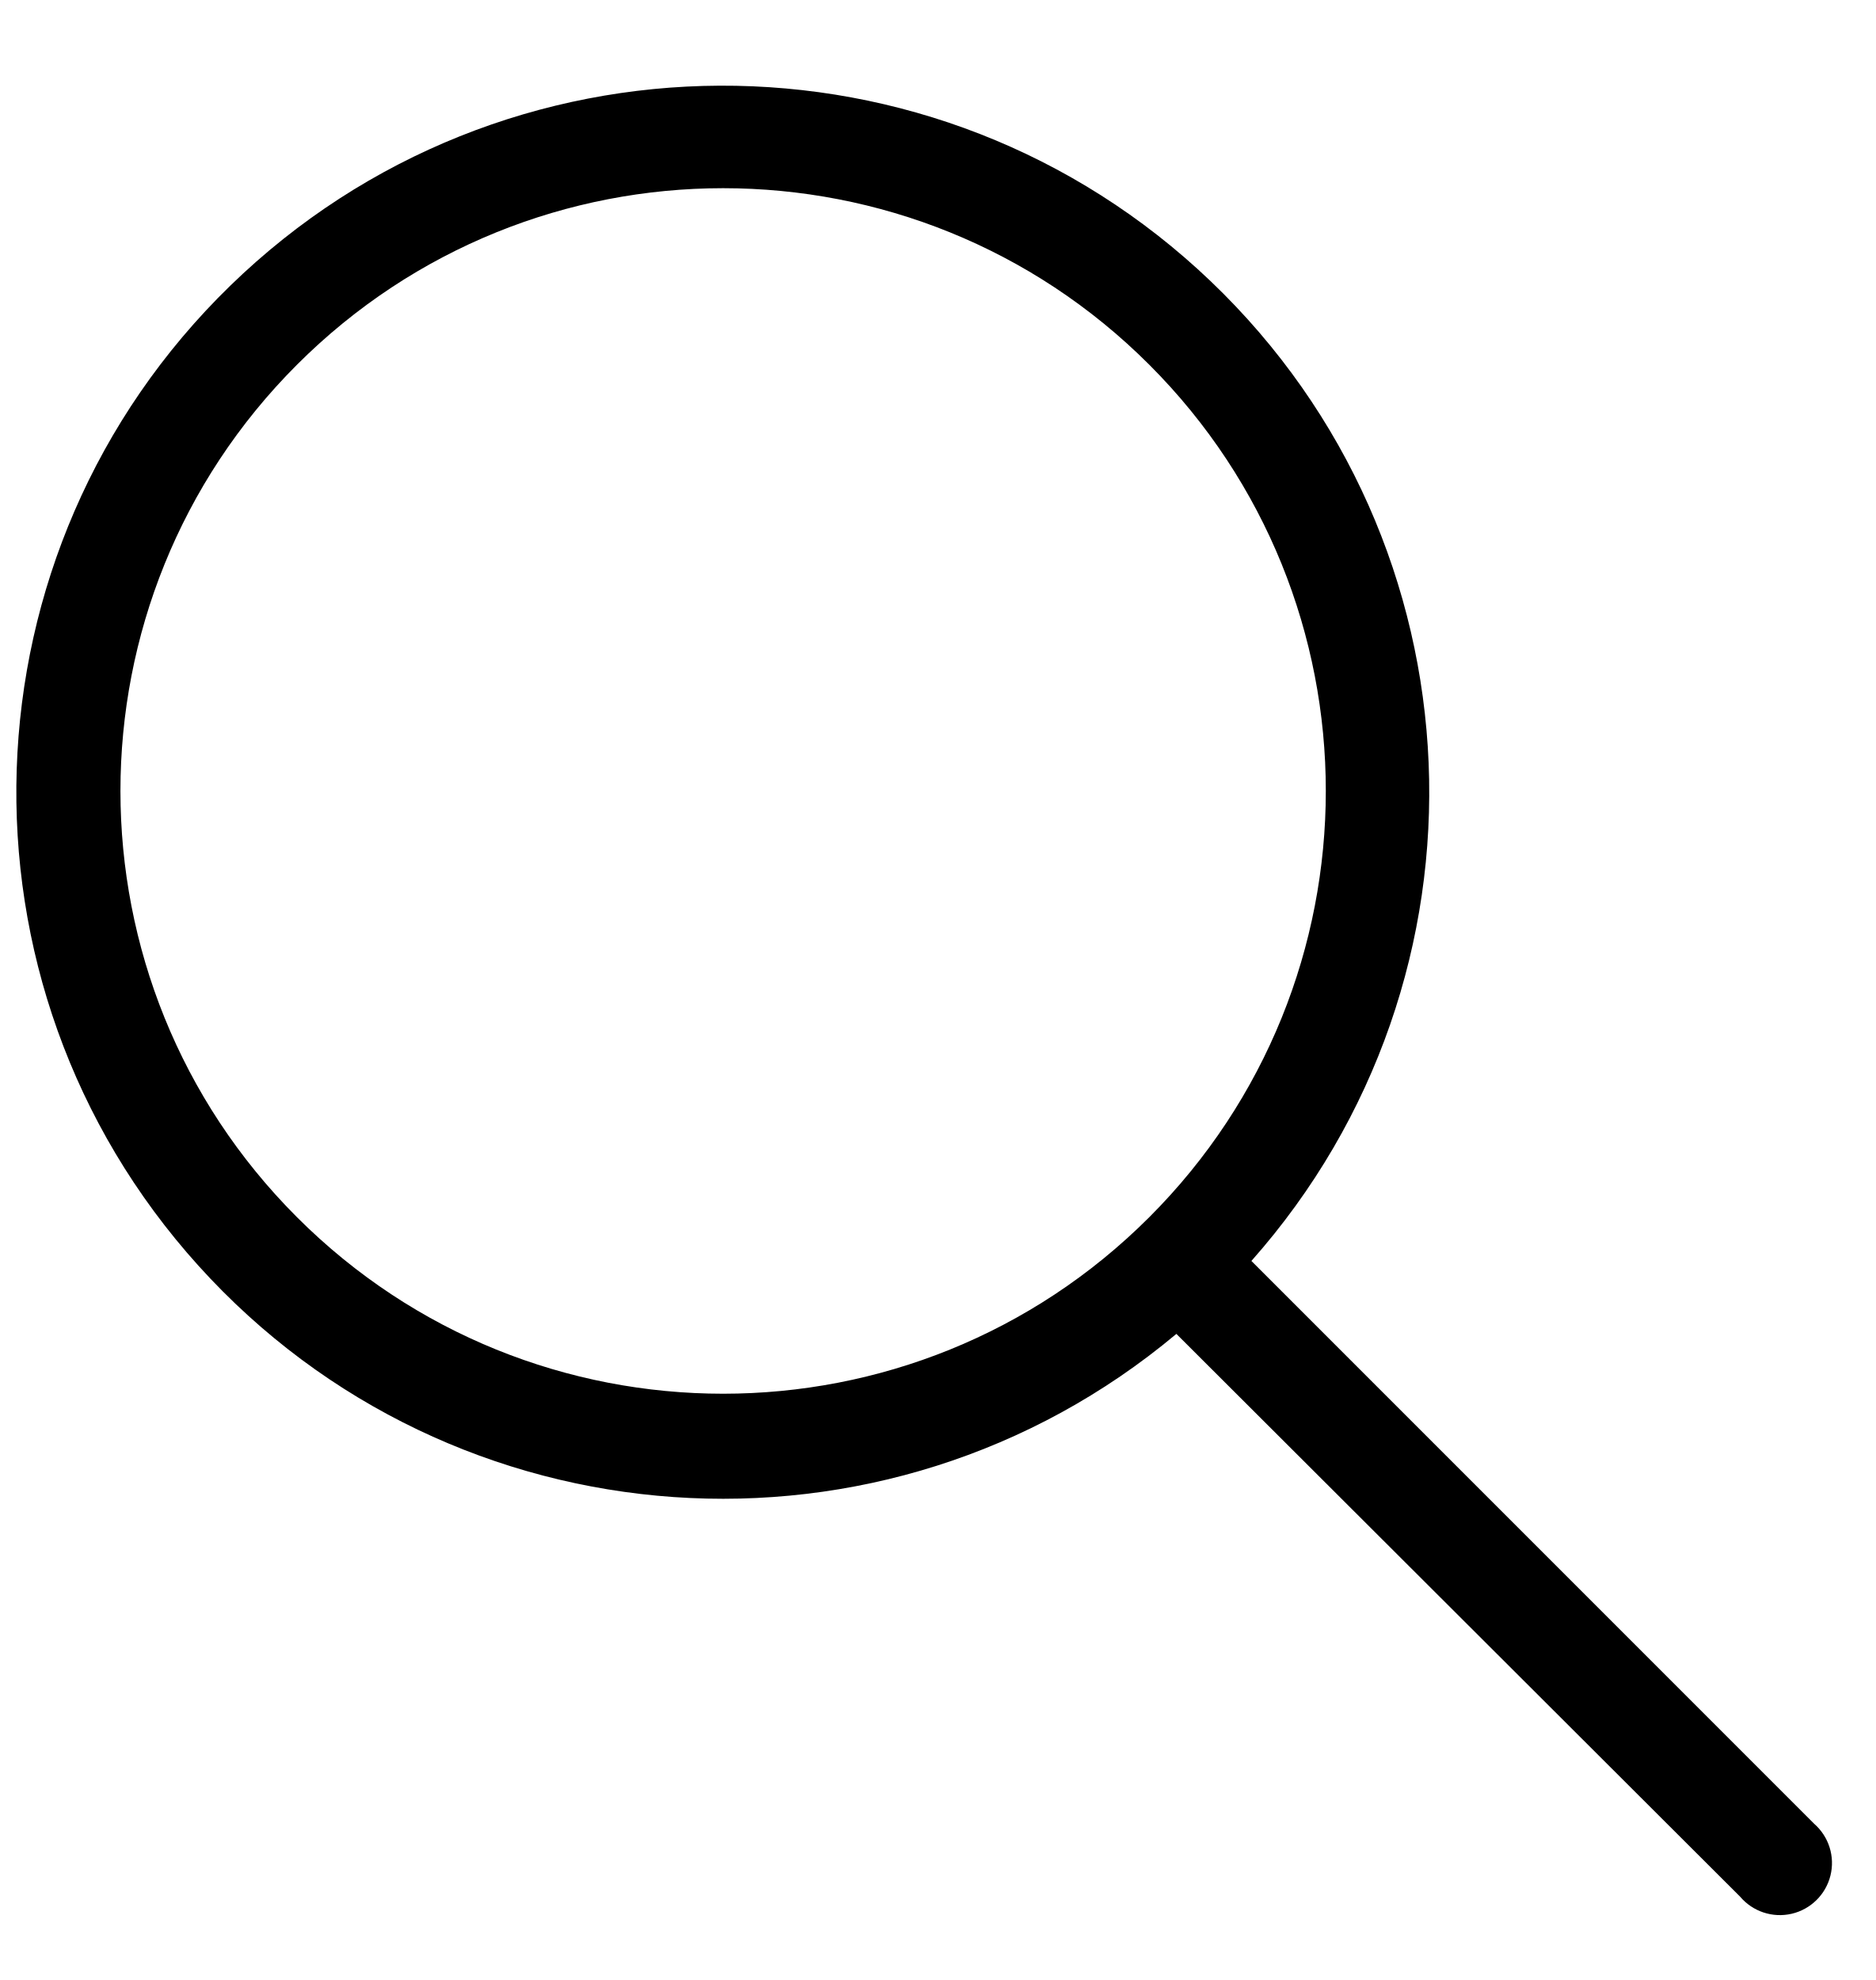
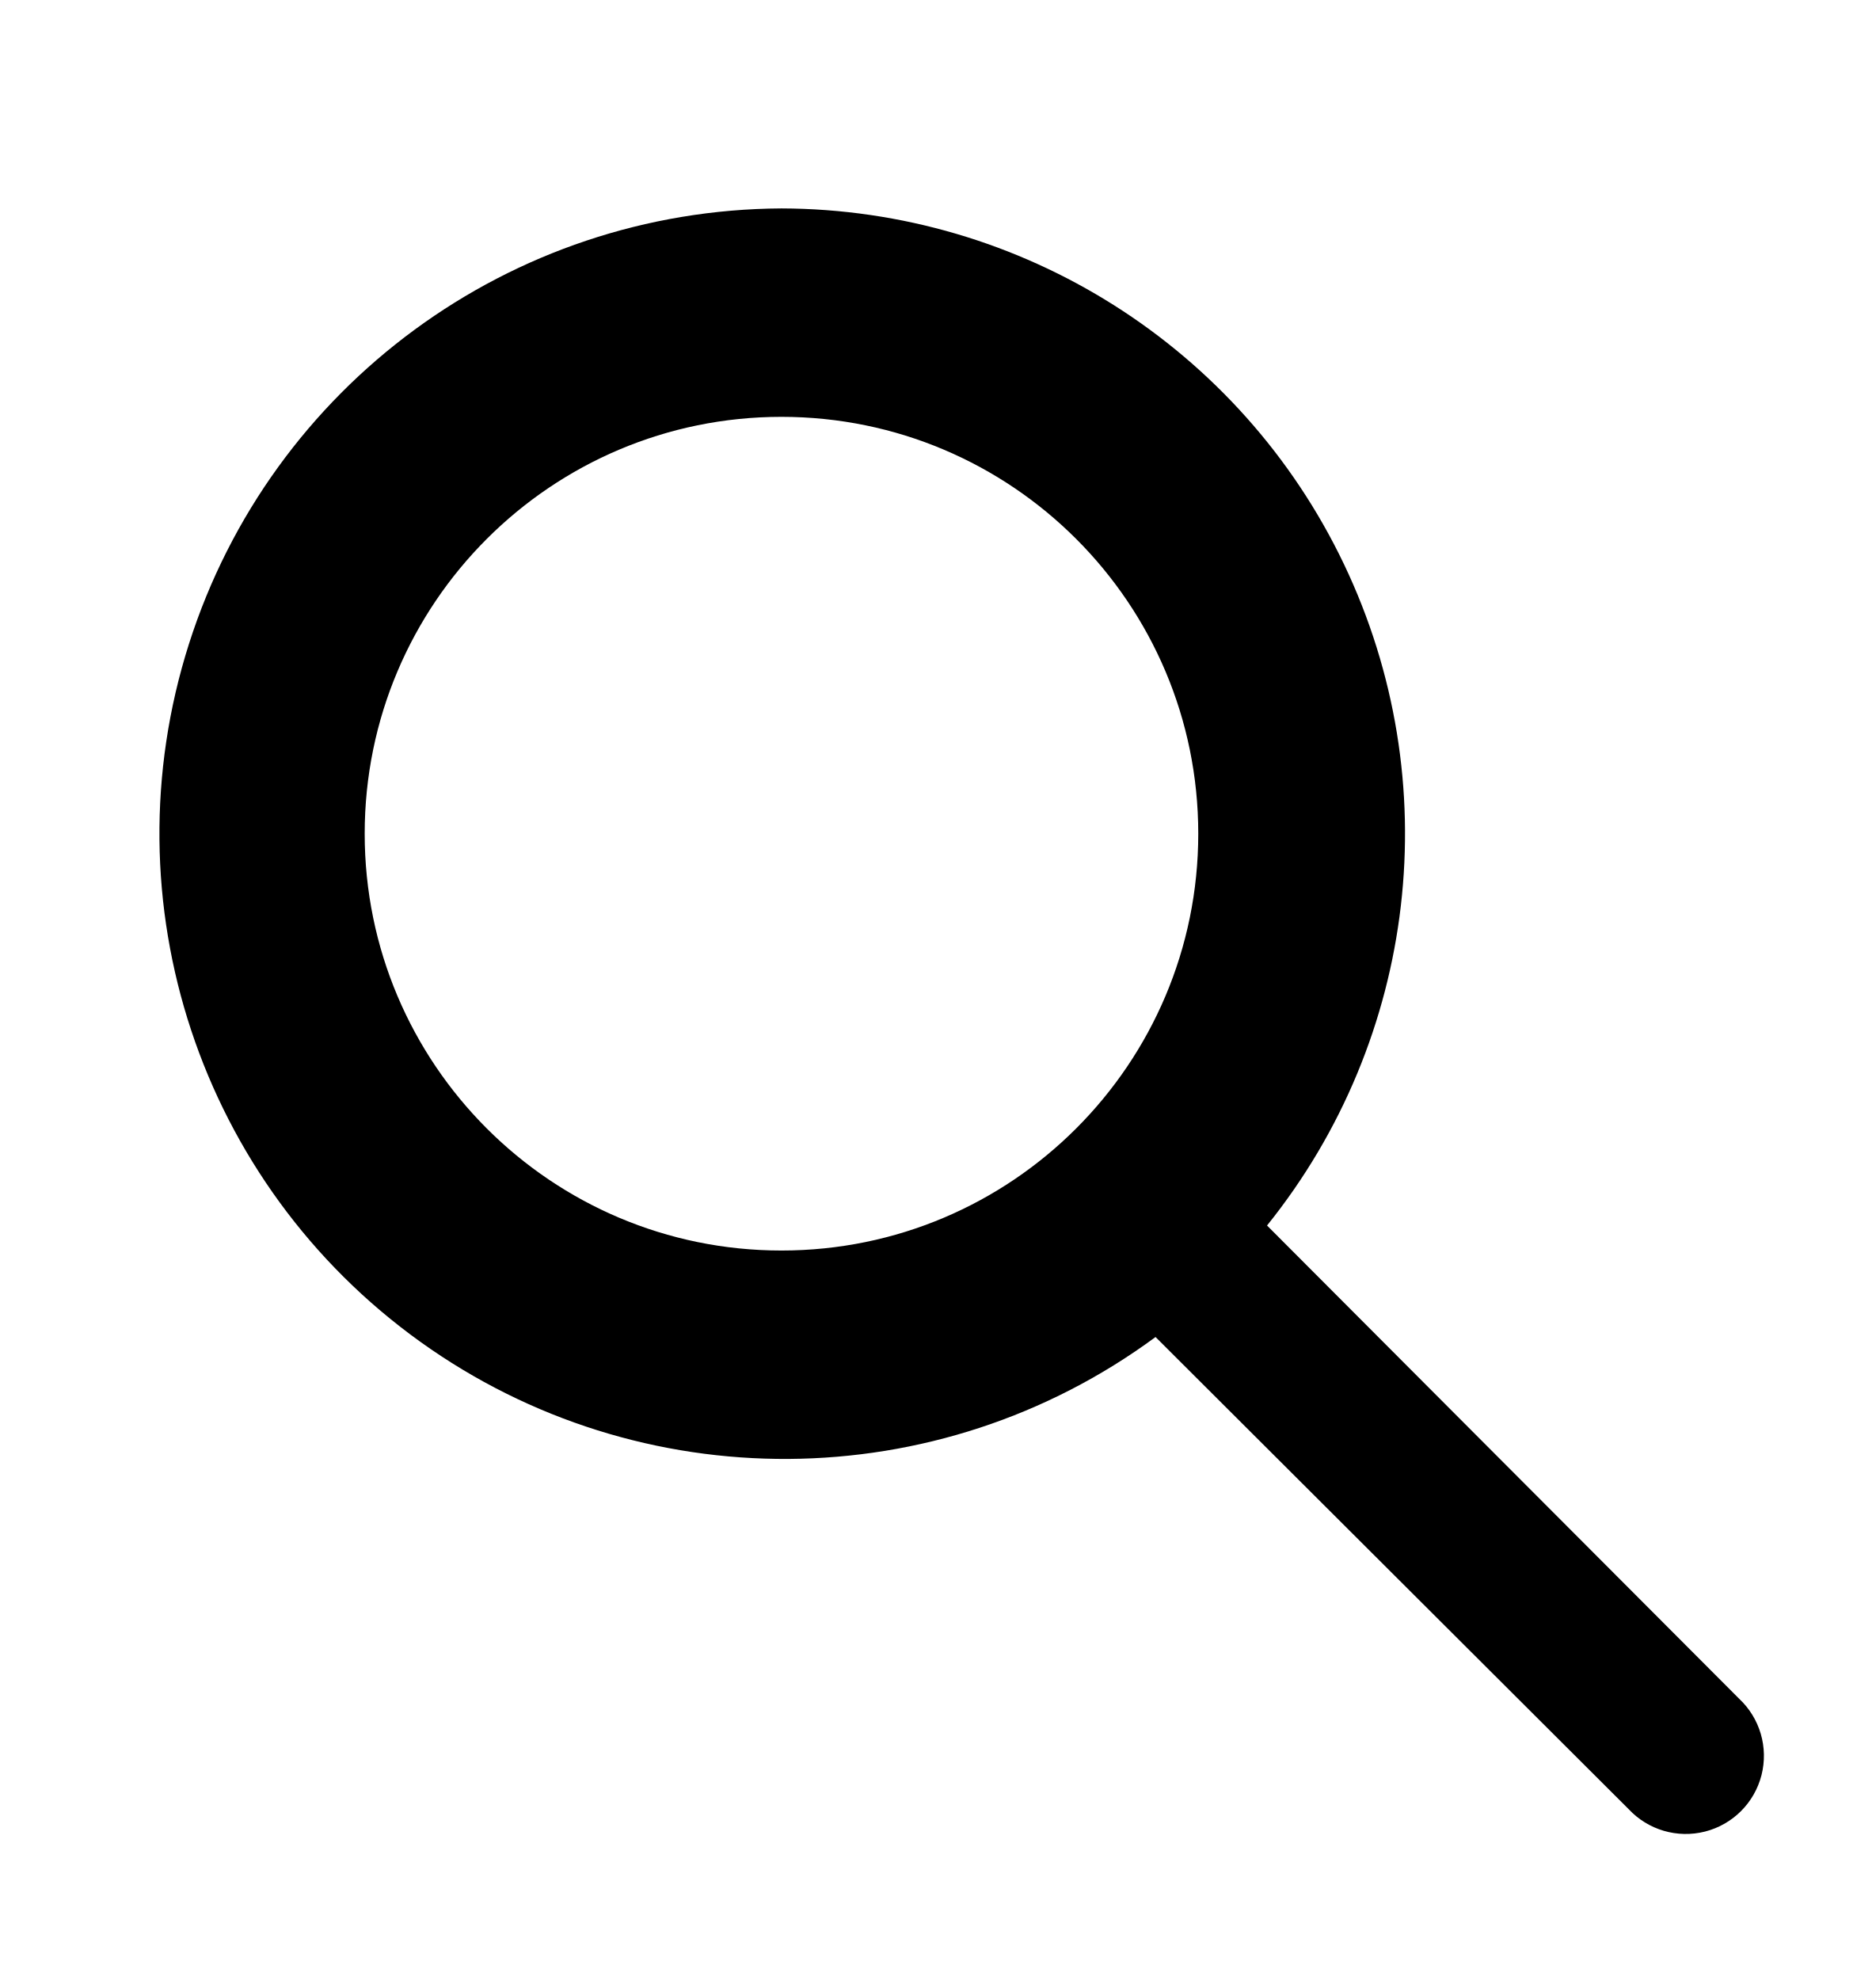
- <svg fill="none" class="icon icon-search" viewBox="0 0 18 19">
-   <path fill="currentColor" fill-rule="evenodd" d="M11.03 11.68A5.784 5.784 0 1 1 2.85 3.5a5.784 5.784 0 0 1 8.18 8.18m.26 1.12a6.78 6.78 0 1 1 .72-.7l5.4 5.4a.5.5 0 1 1-.71.7z" clip-rule="evenodd" />
+ <svg xmlns="http://www.w3.org/2000/svg" fill="currentColor" class="icon icon-search" viewBox="0 0 18 19">
+   <path d="M7.5 2a6 6 0 1 0 3.59 10.83l4.54 4.53a.75.75 0 1 0 1.06-1.06l-4.53-4.54A6 6 0 0 0 7.5 2Zm-4 6a4 4 0 1 1 8 0 4 4 0 0 1-8 0Z" />
</svg>
